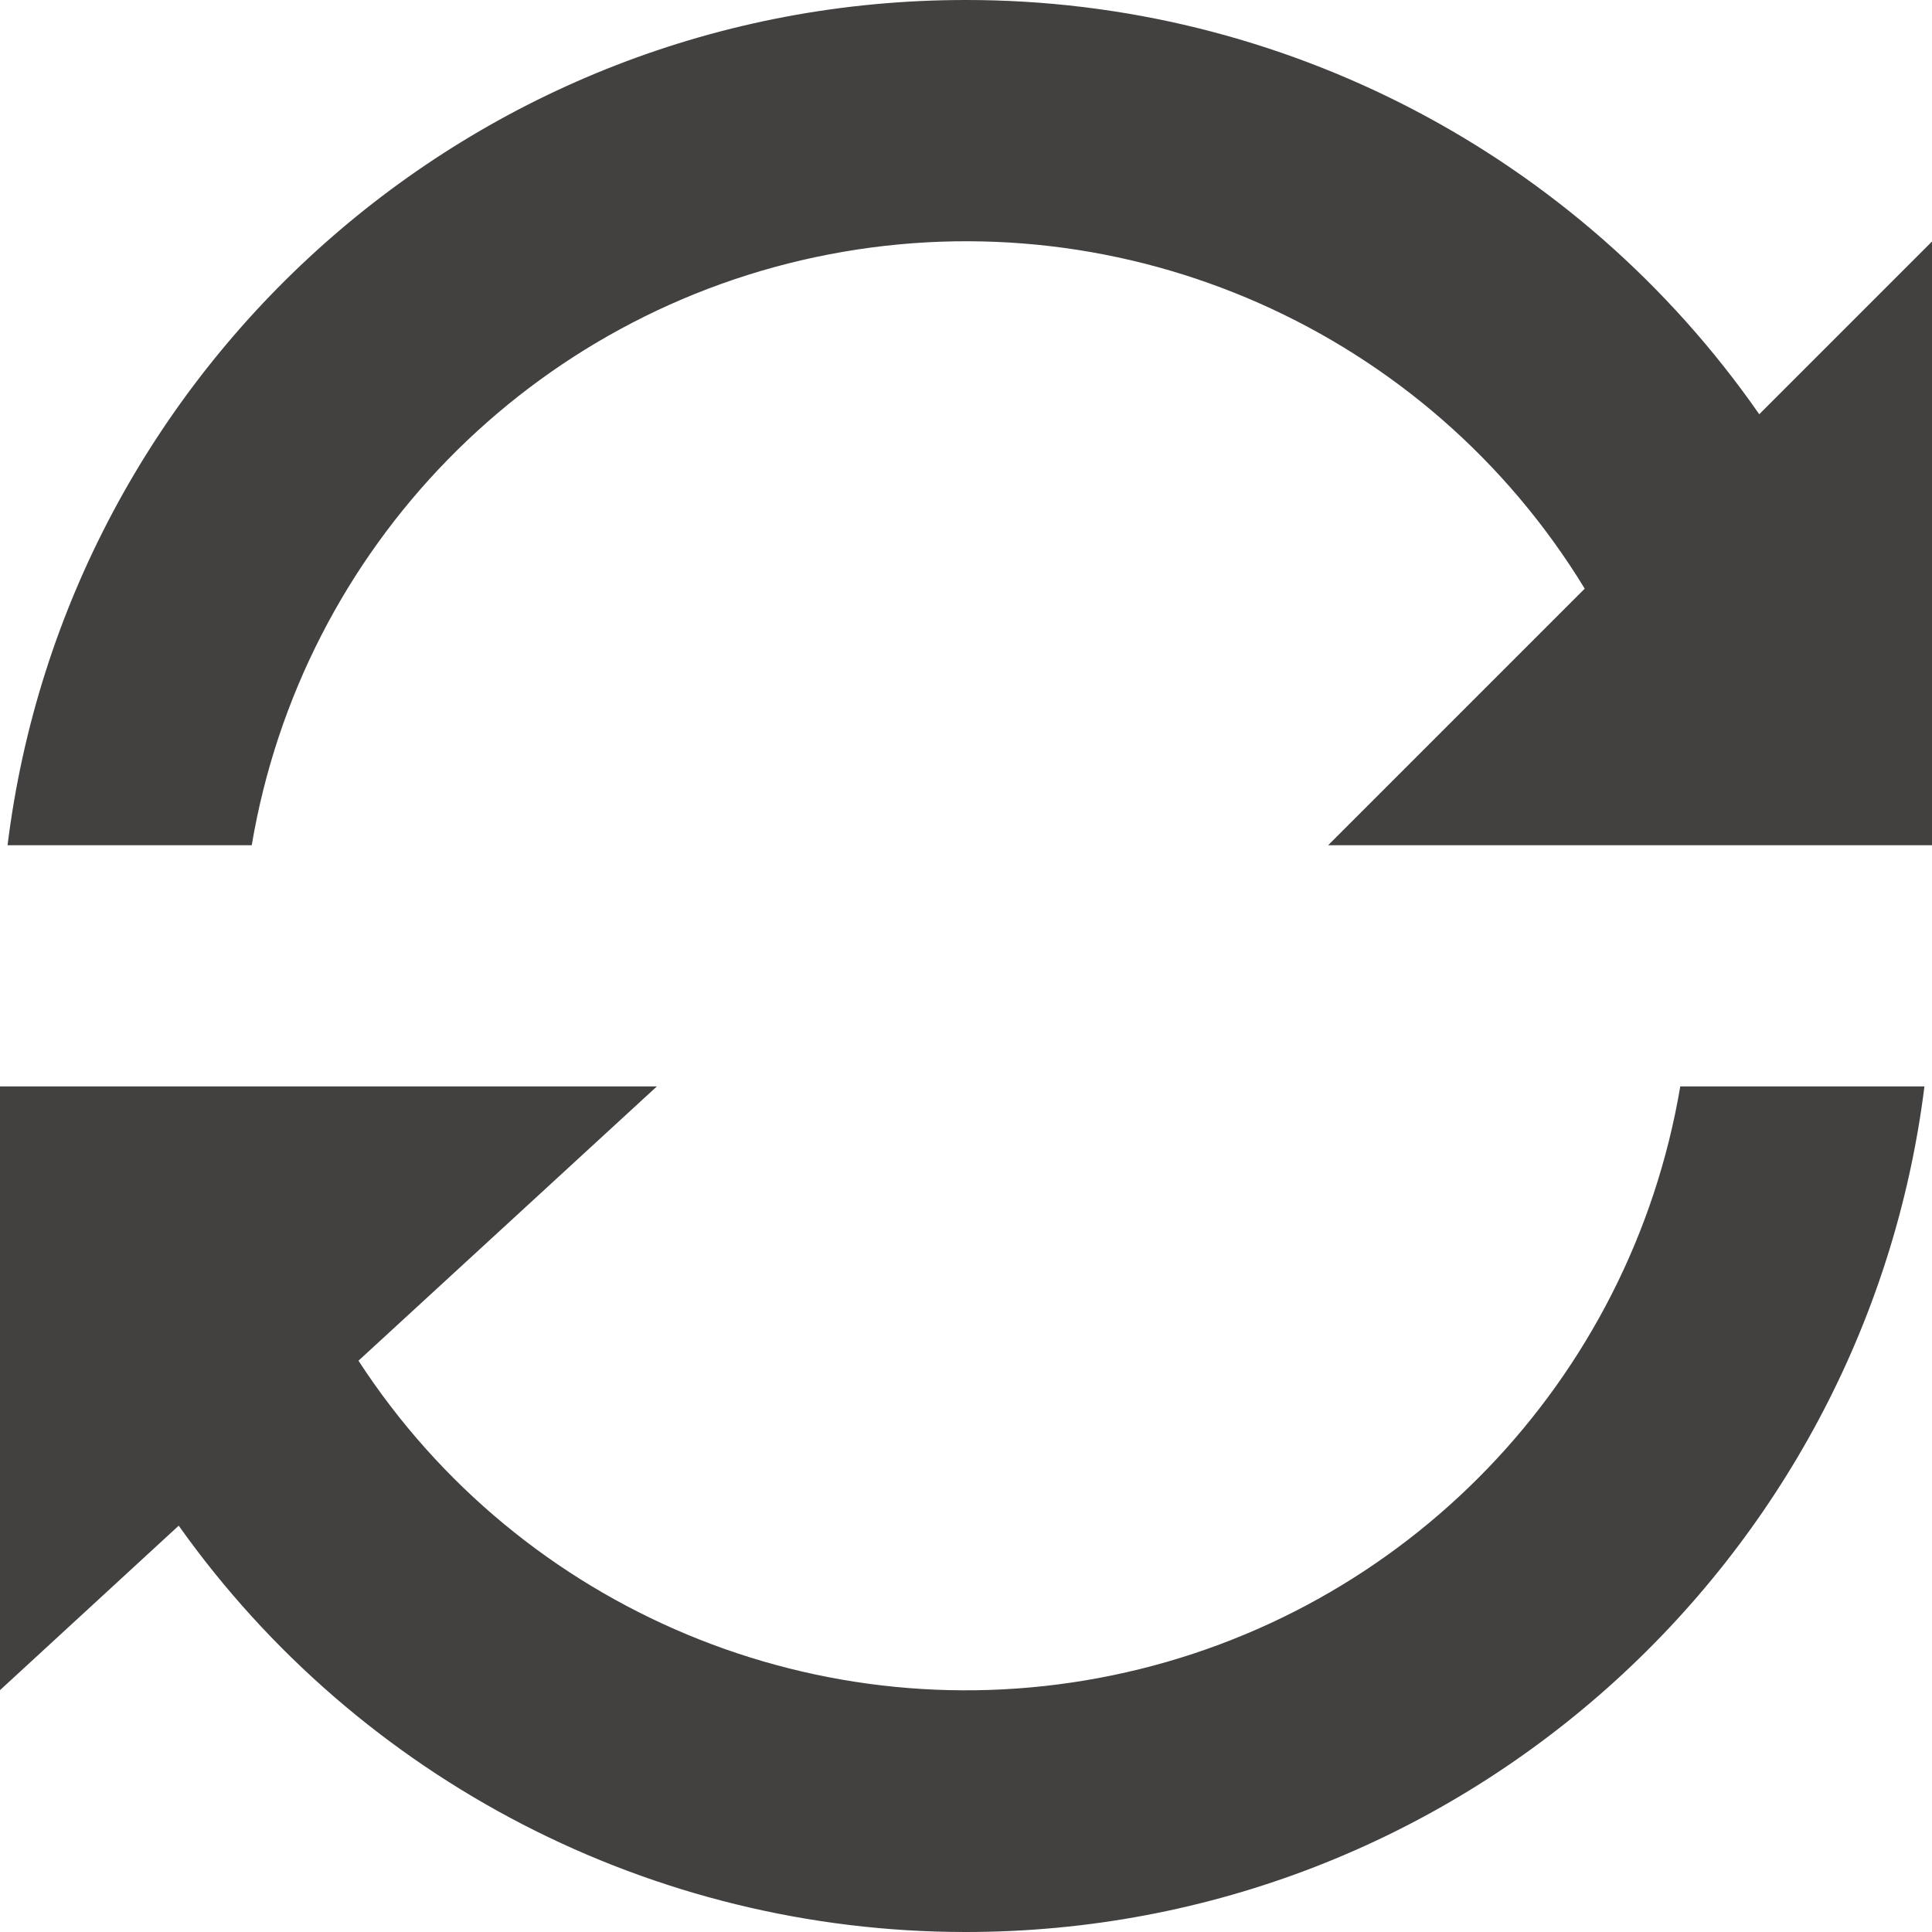
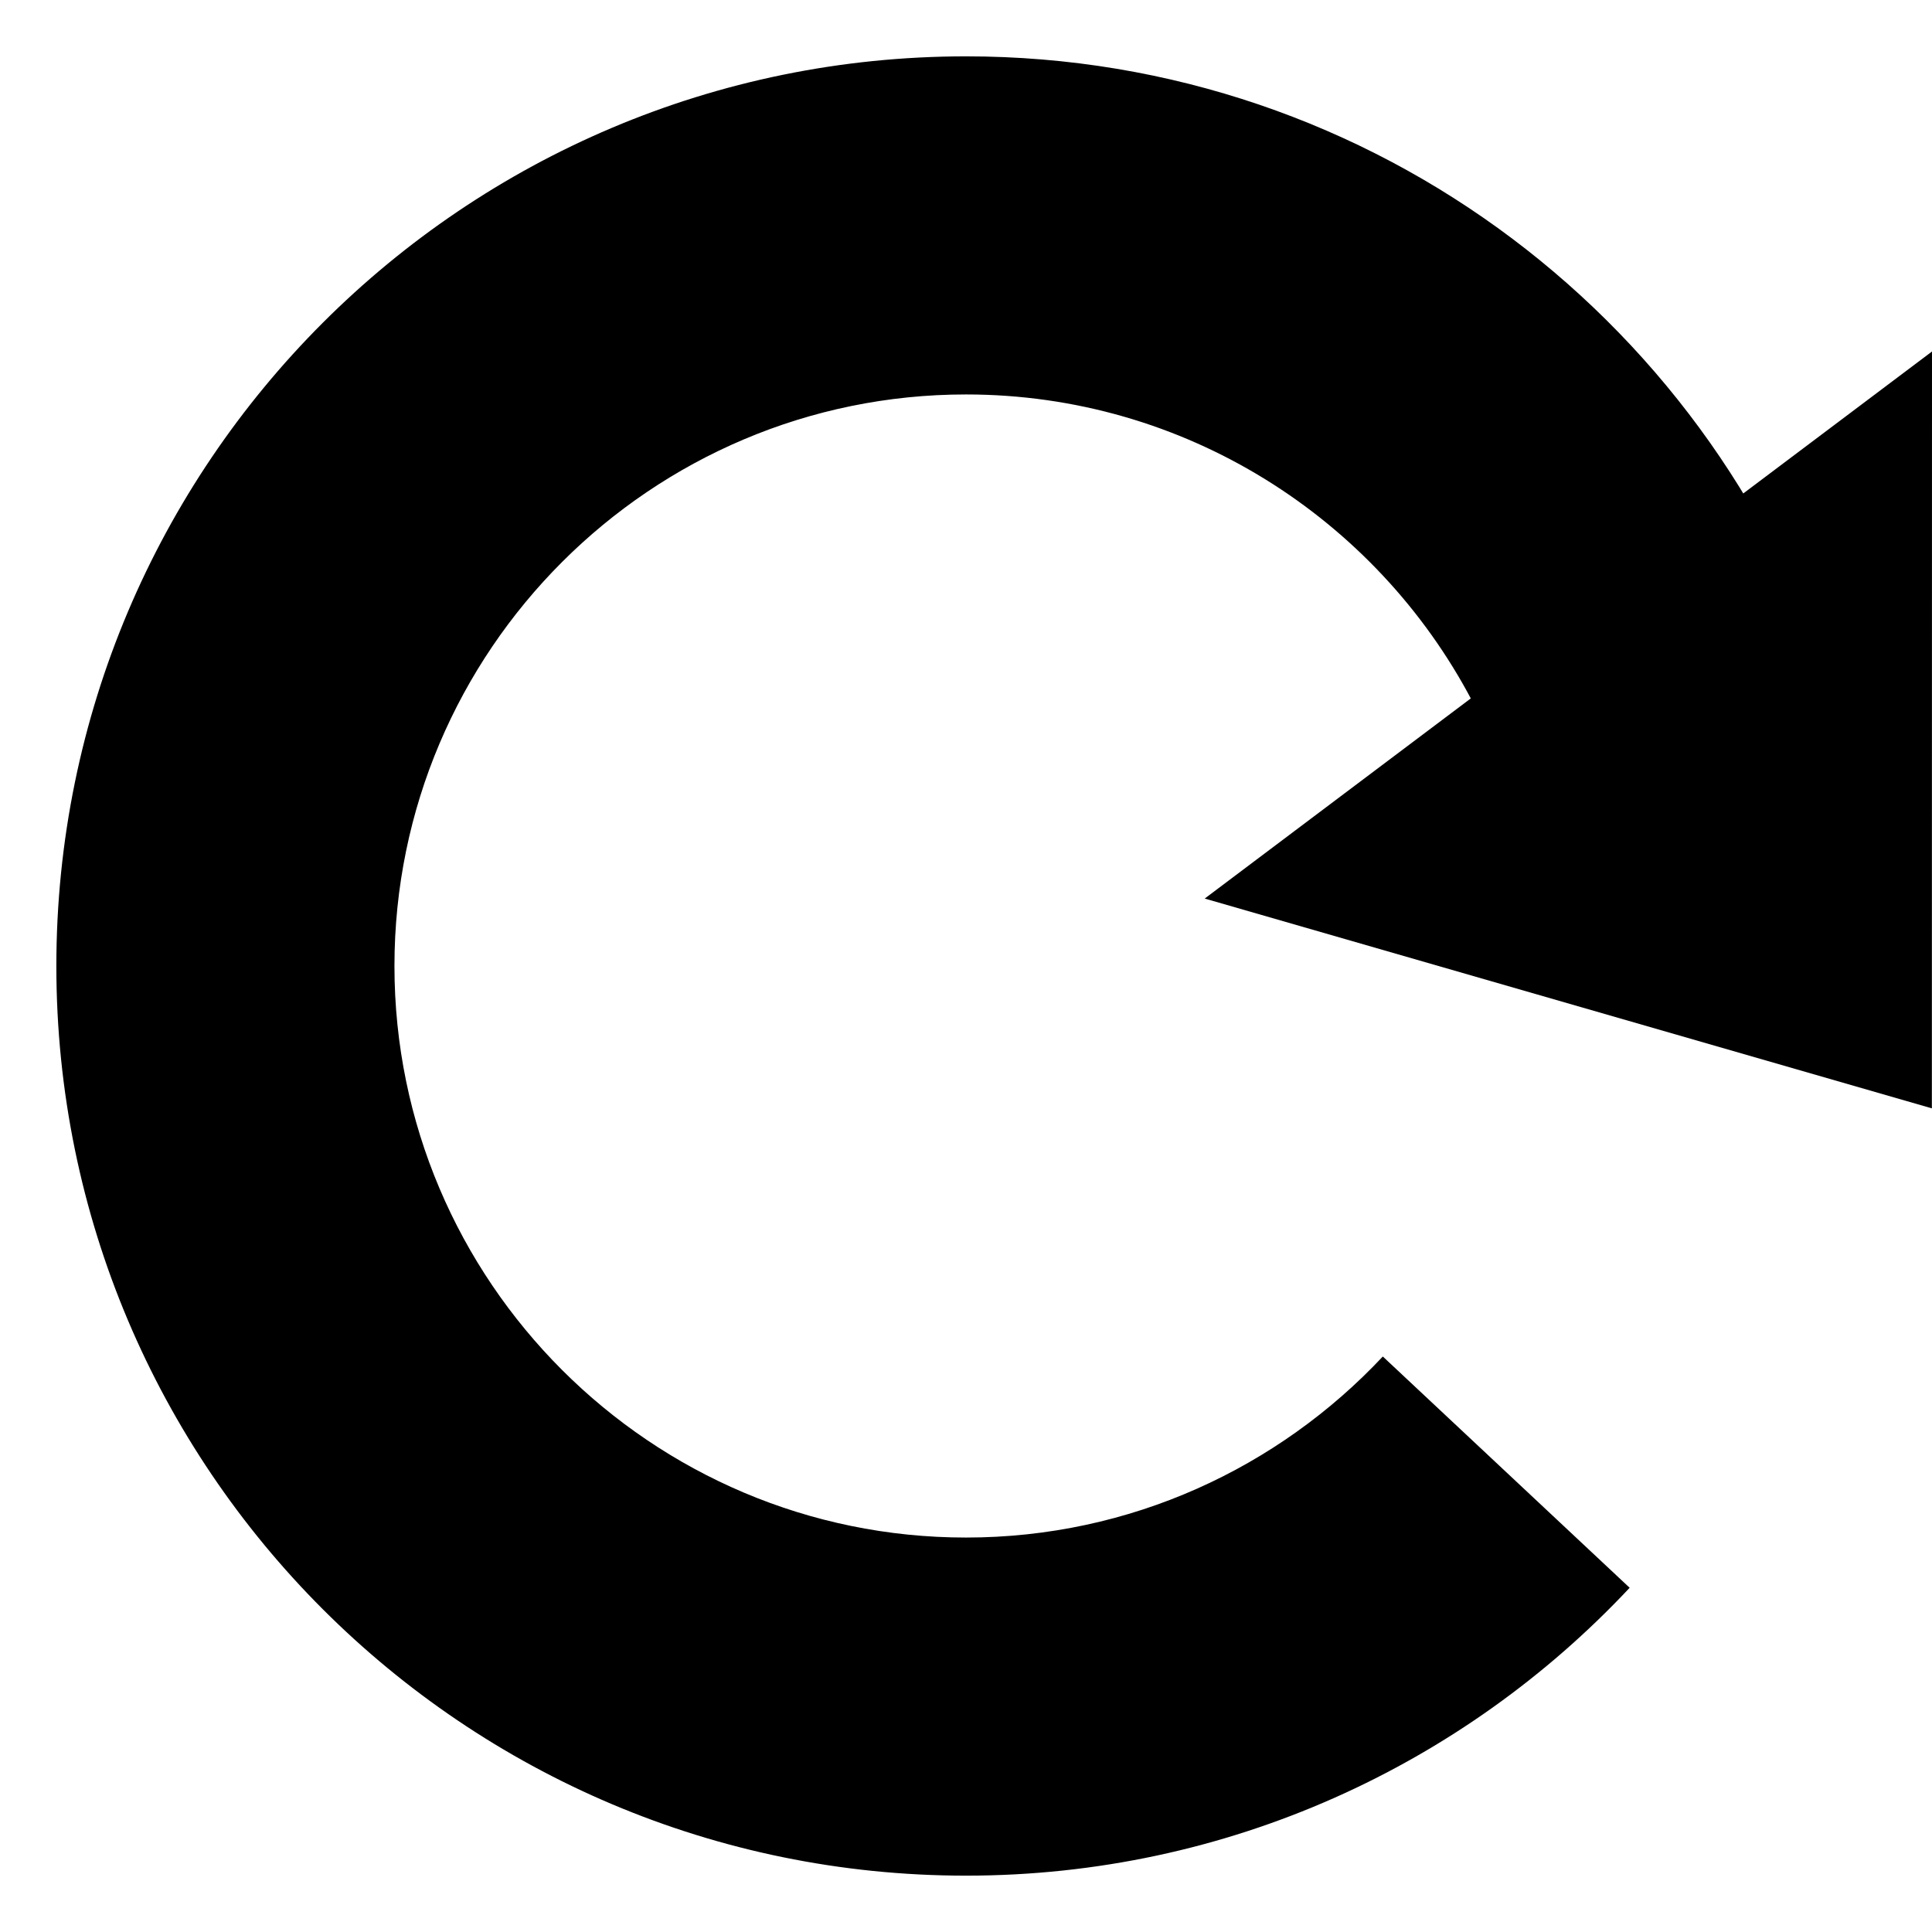
- <svg xmlns="http://www.w3.org/2000/svg" id="Layer_1" data-name="Layer 1" viewBox="0 0 512 512">
-   <path d="M66.71,287.91H0v160l47.36-43.59A255.71,255.71,0,0,0,255.9,512C386.54,512,494.19,414.15,510,287.91H445.29A192,192,0,0,1,95,360.6l79.08-72.69Zm0,0" fill="#434040" />
-   <path d="M255.9,0C125.46,0,17.64,97.63,2,224H66.71a192,192,0,0,1,353.26-68l-68,68H512v-160l-45.78,45.78A255.89,255.89,0,0,0,255.9,0Zm0,0" fill="#434040" />
+ <svg xmlns="http://www.w3.org/2000/svg" version="1.1" id="Layer_1" x="0px" y="0px" width="120px" height="120px" viewBox="0 0 120 120" enable-background="new 0 0 120 120" xml:space="preserve">
+   <g>
+     <path d="M60,95.5c-19.575,0-35.5-15.926-35.5-35.5c0-19.575,15.925-35.5,35.5-35.5c13.62,0,25.467,7.714,31.418,19h22.627   C106.984,20.347,85.462,3.5,60,3.5C28.796,3.5,3.5,28.796,3.5,60c0,31.203,25.296,56.5,56.5,56.5   c16.264,0,30.911-6.882,41.221-17.88L85.889,84.255C79.406,91.168,70.201,95.5,60,95.5z" />
+   </g>
+   <line fill="none" x1="120" y1="0" x2="120" y2="45.336" />
+   <line fill="none" x1="91.418" y1="43.5" x2="114.045" y2="43.5" />
+   <polygon points="120,21.832 119.992,68.842 74.827,55.811 " />
</svg>
